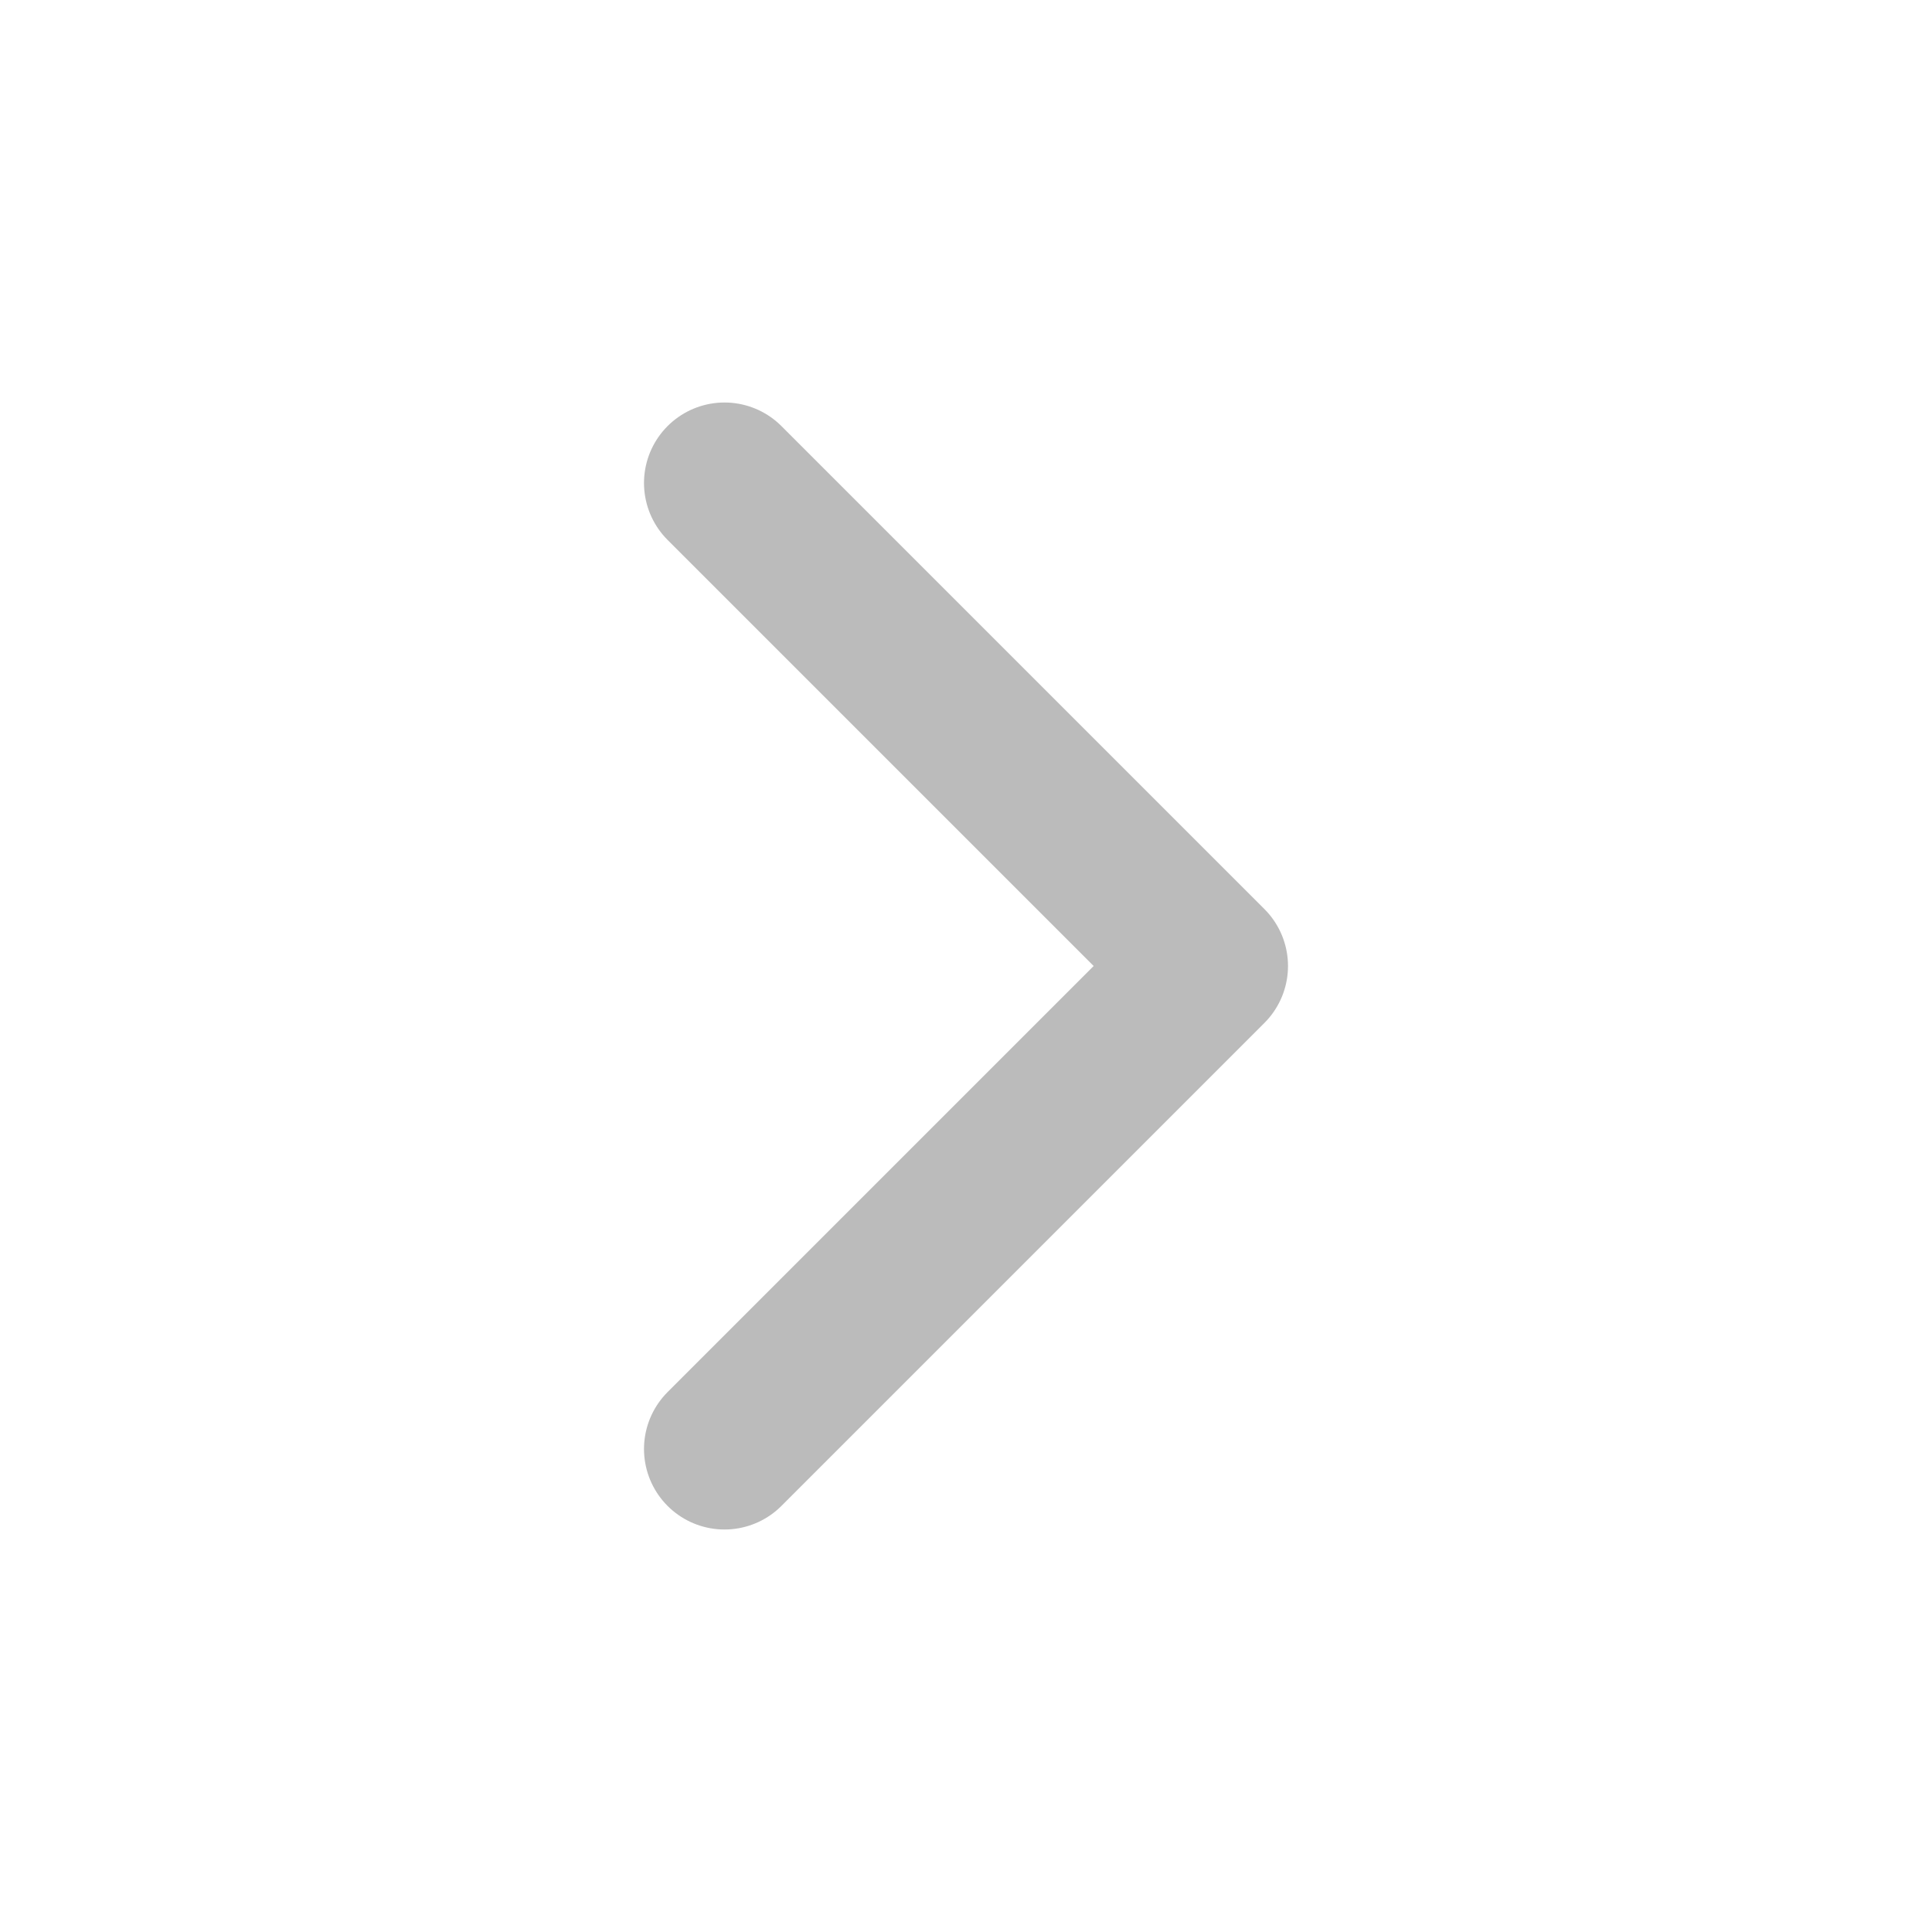
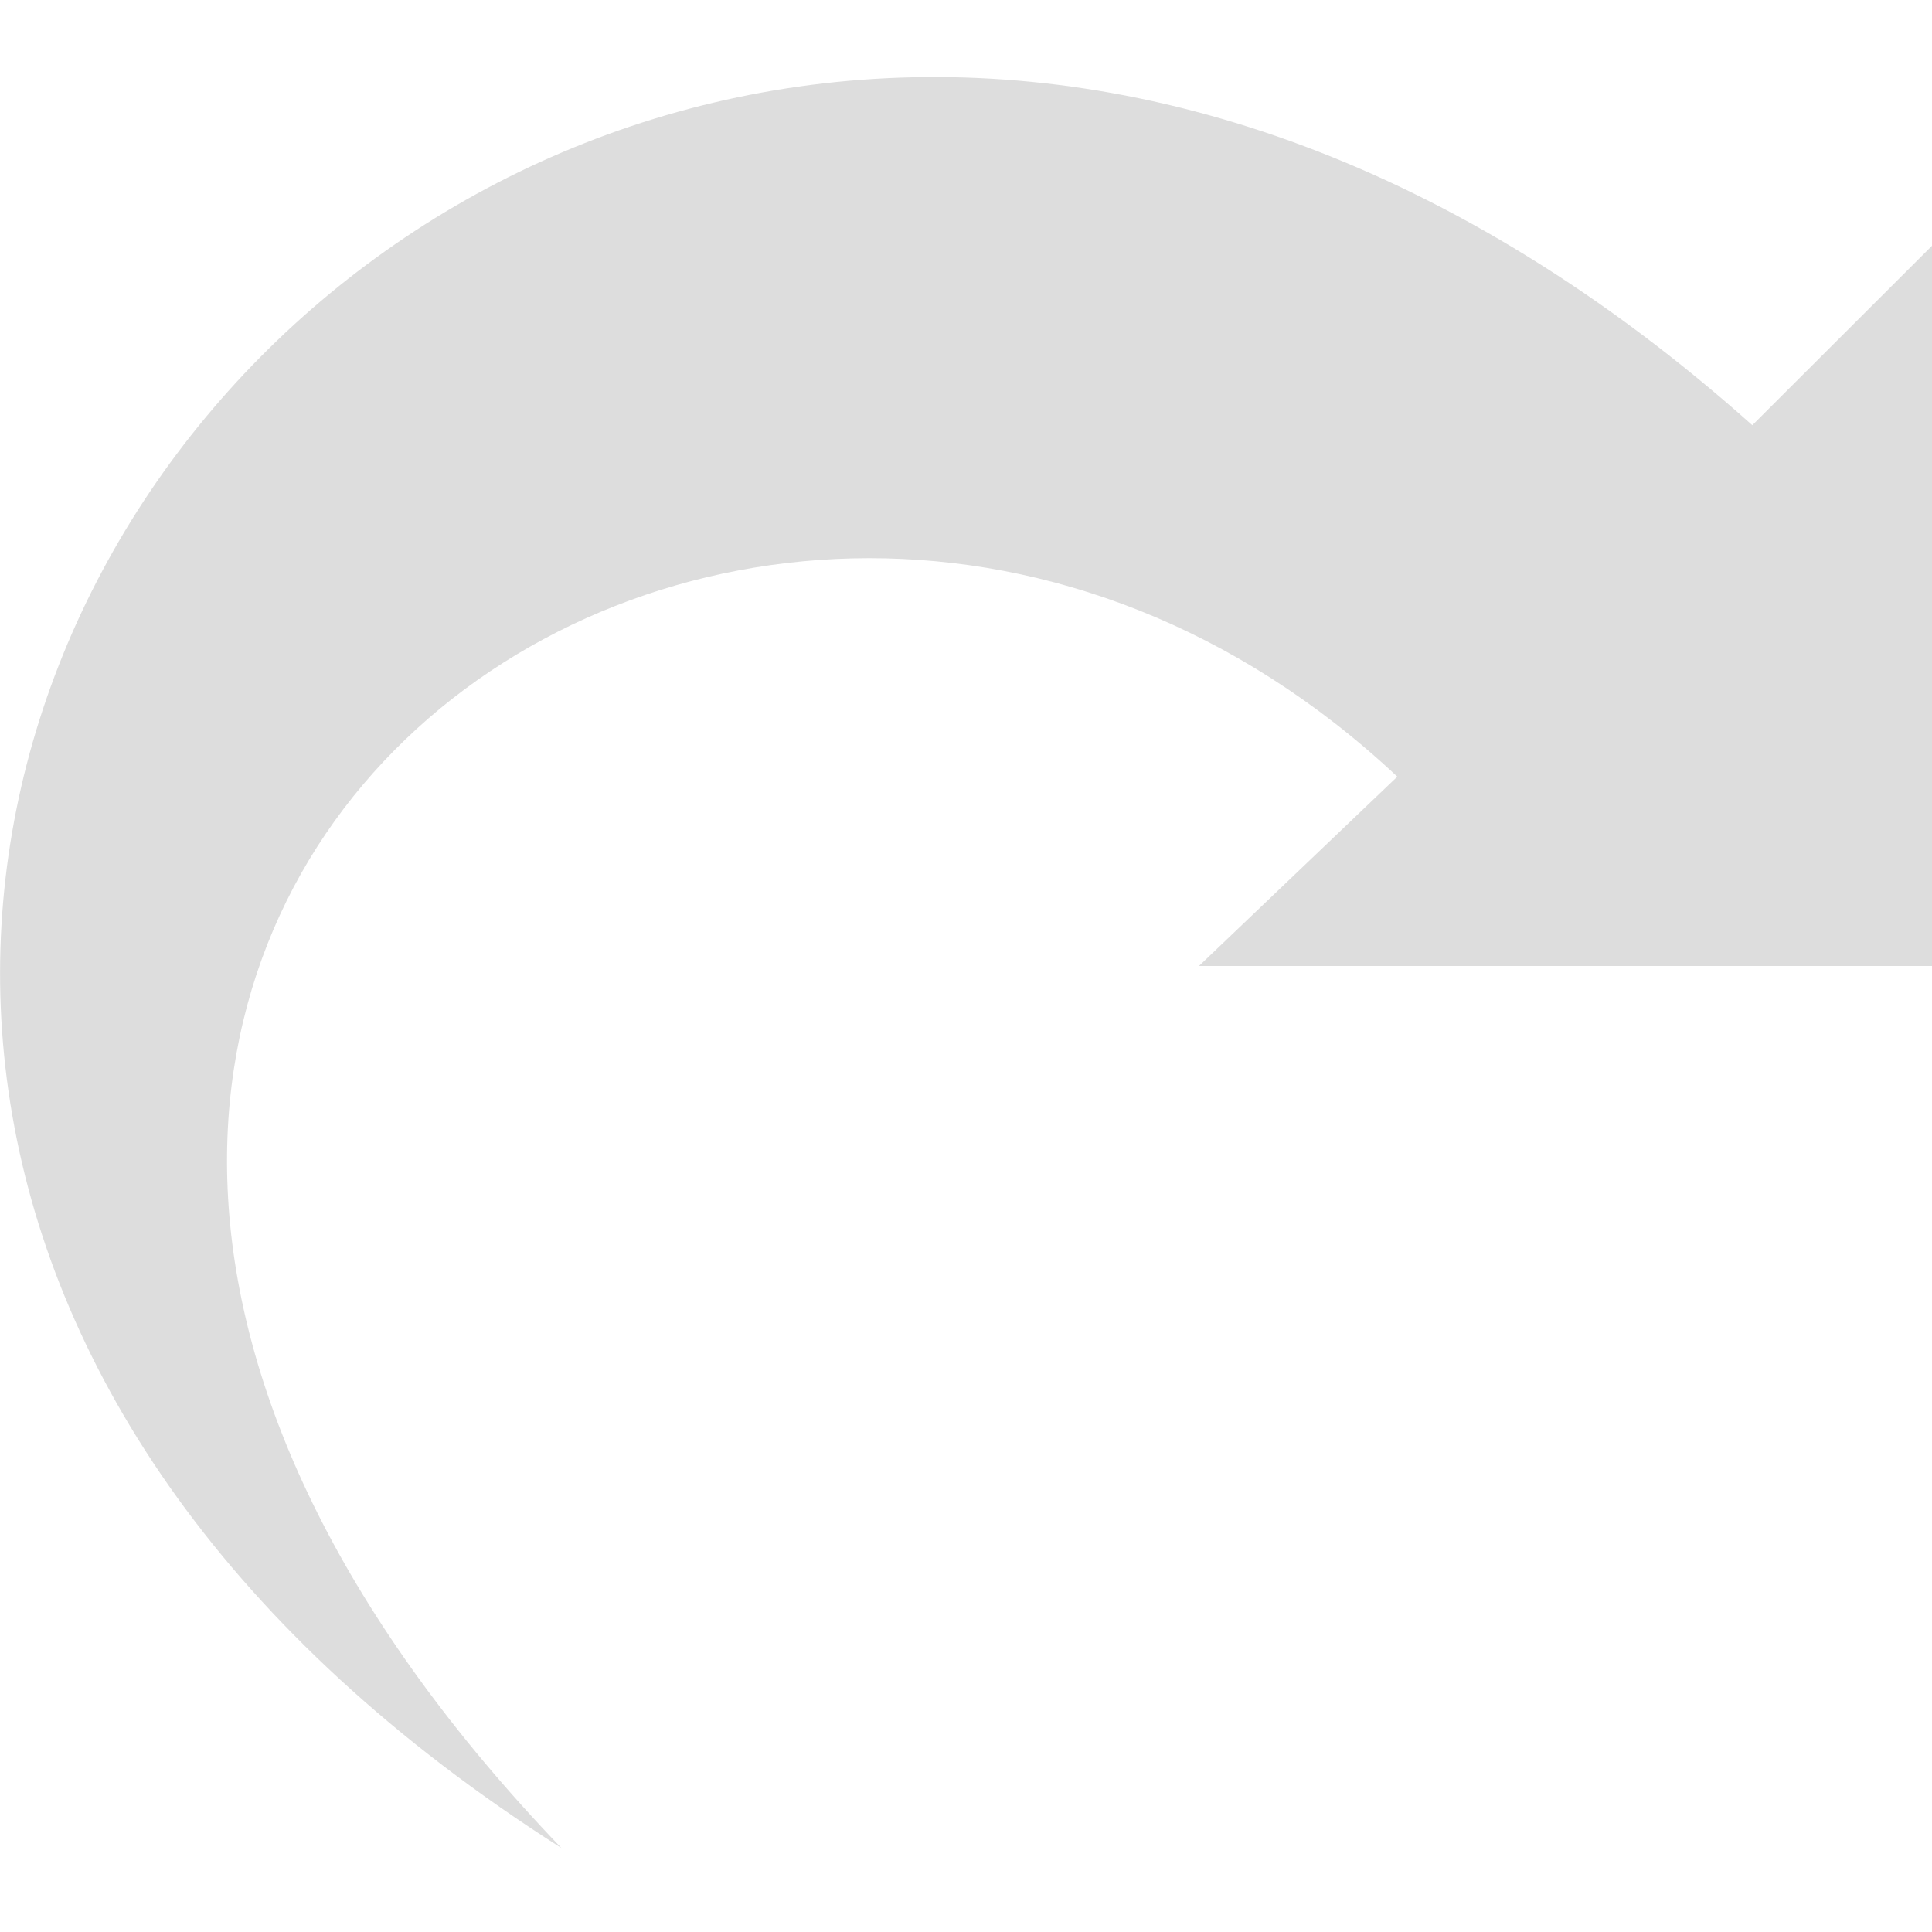
- <svg xmlns="http://www.w3.org/2000/svg" width="24" height="24" viewBox="0 0 24 24" fill="none" stroke="#bbb" stroke-width="2" stroke-linecap="round" stroke-linejoin="round" class="feather feather-chevron-right">
-   <polyline points="9 18 15 12 9 6" />
+ <svg xmlns="http://www.w3.org/2000/svg" fill="#ddd" width="18" height="18" viewBox="0 0 24 24">
+   <path d="M6.974 22.957c-10.957-11.421 2.326-20.865 10.384-13.309l-2.464 2.352h9.106v-8.947l-2.232 2.229c-14.794-13.203-31.51 7.051-14.794 17.675z" />
</svg>
